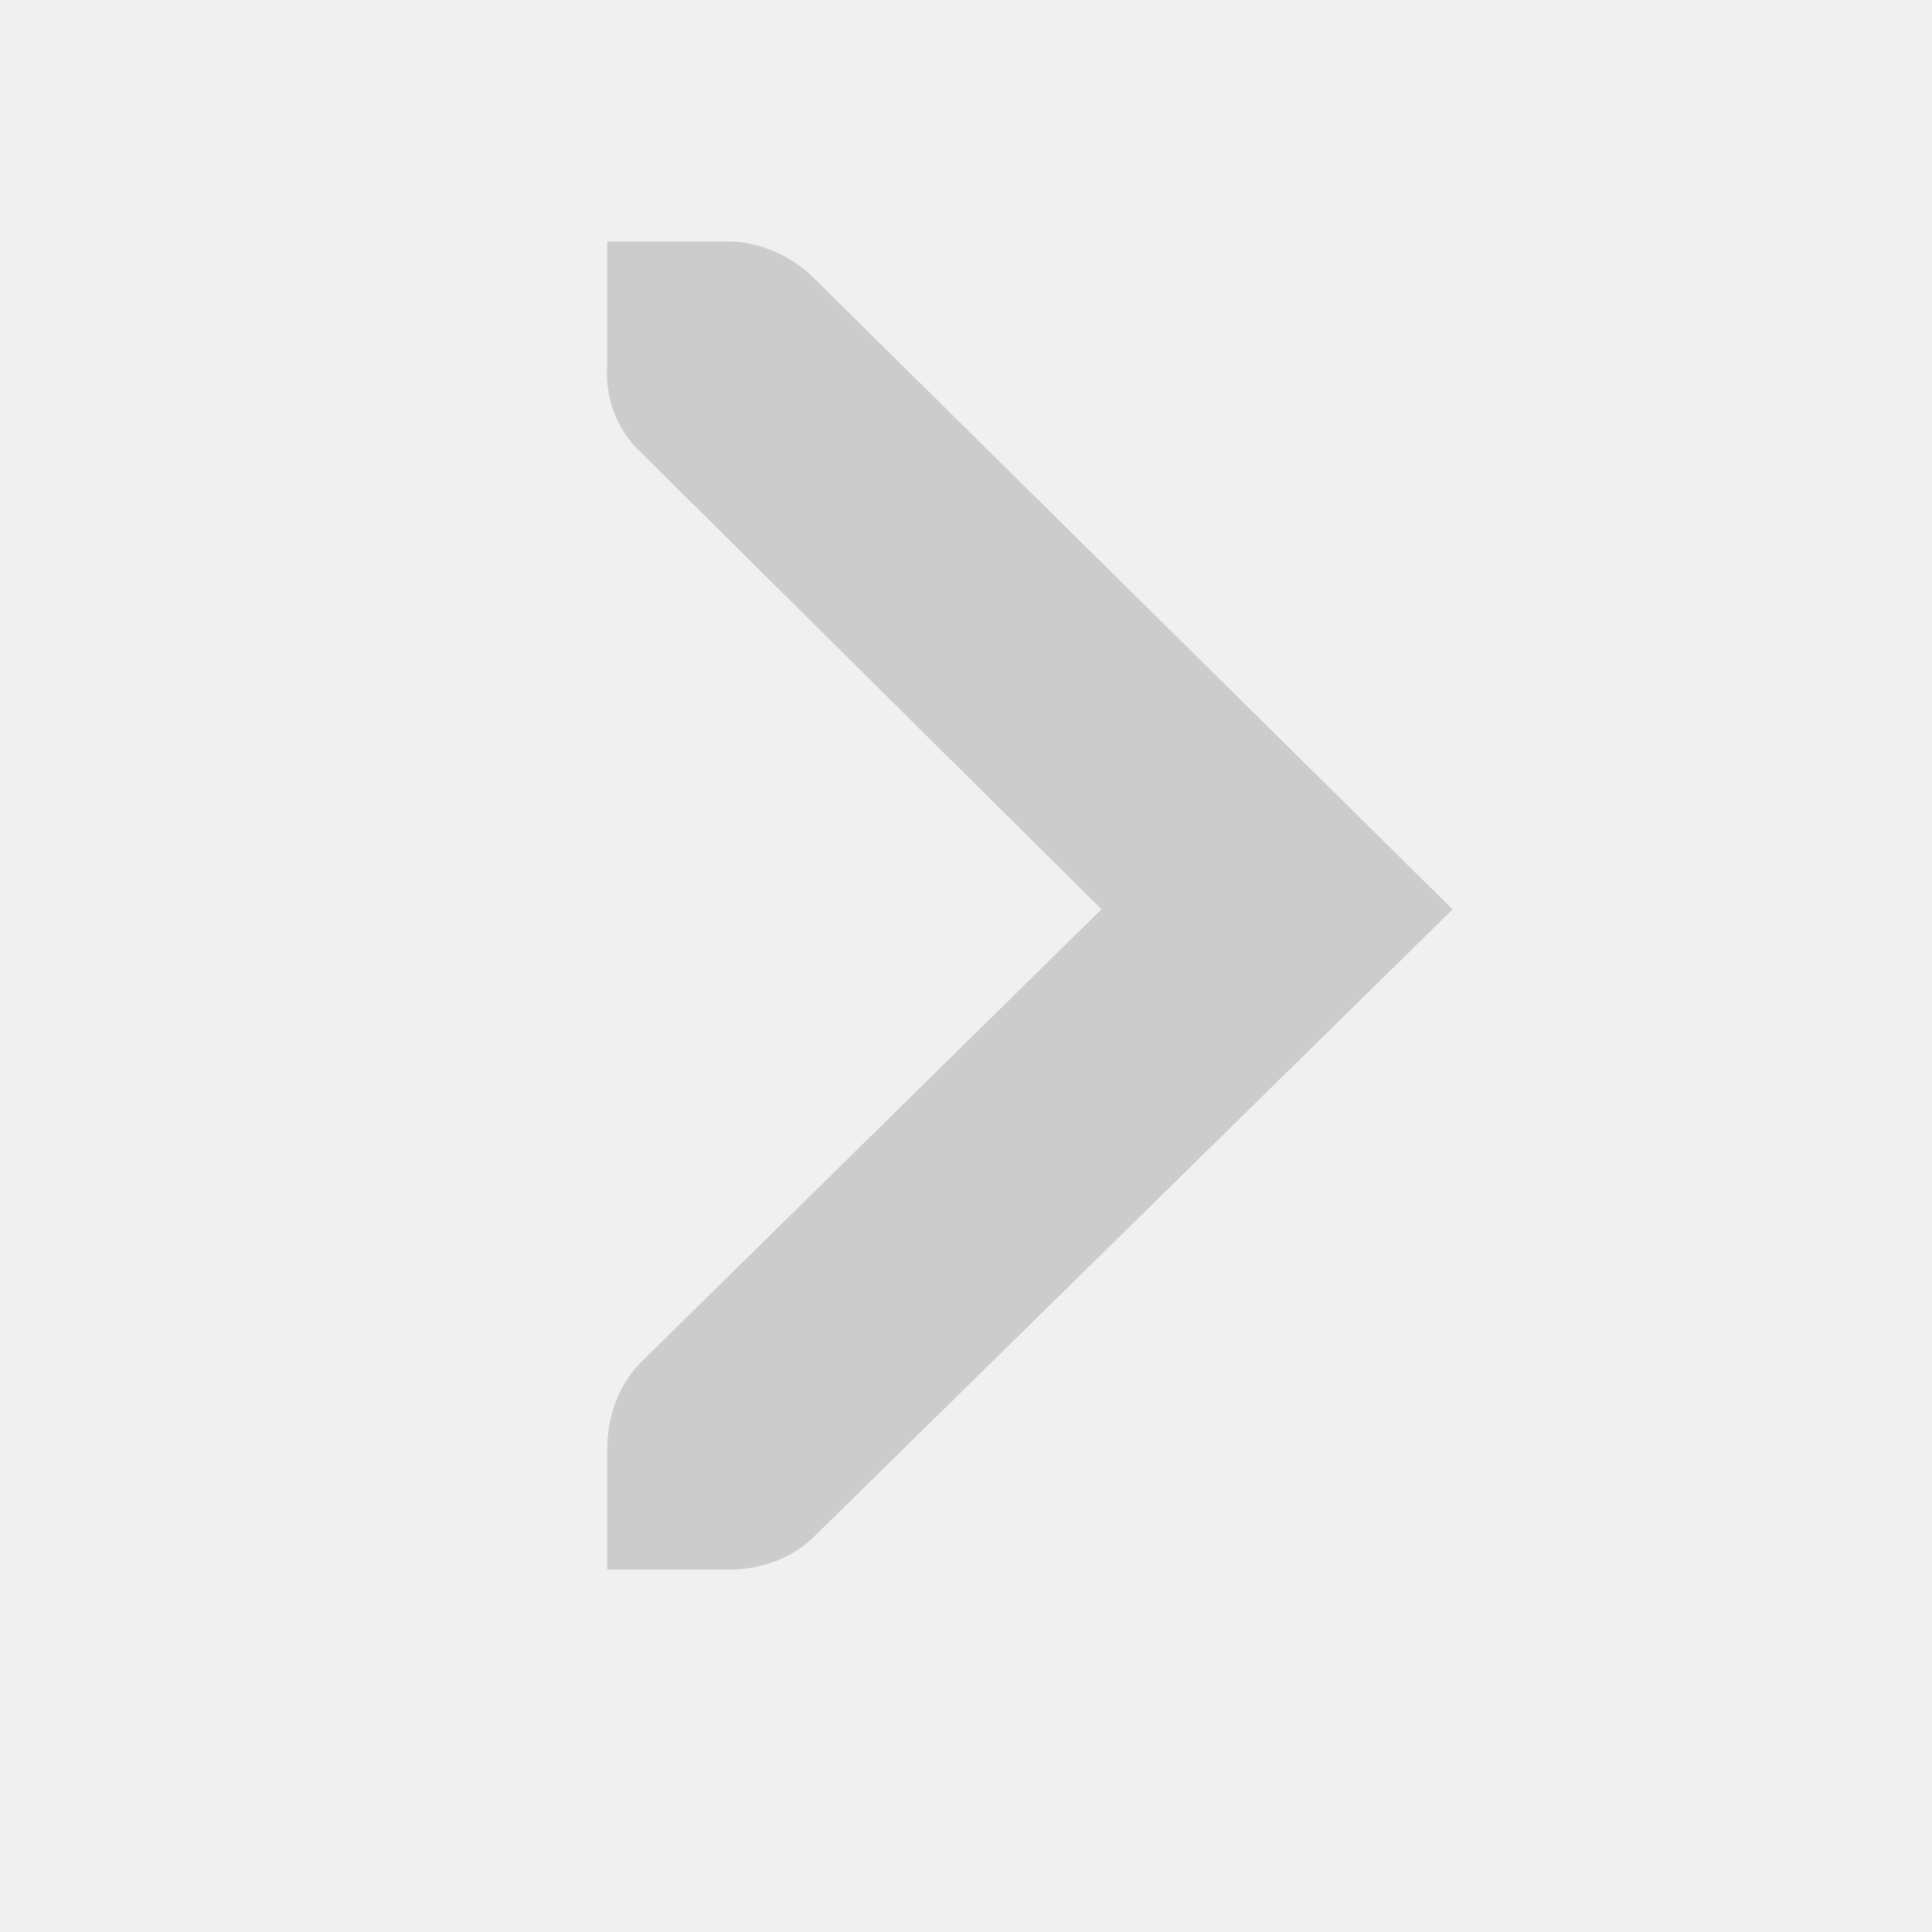
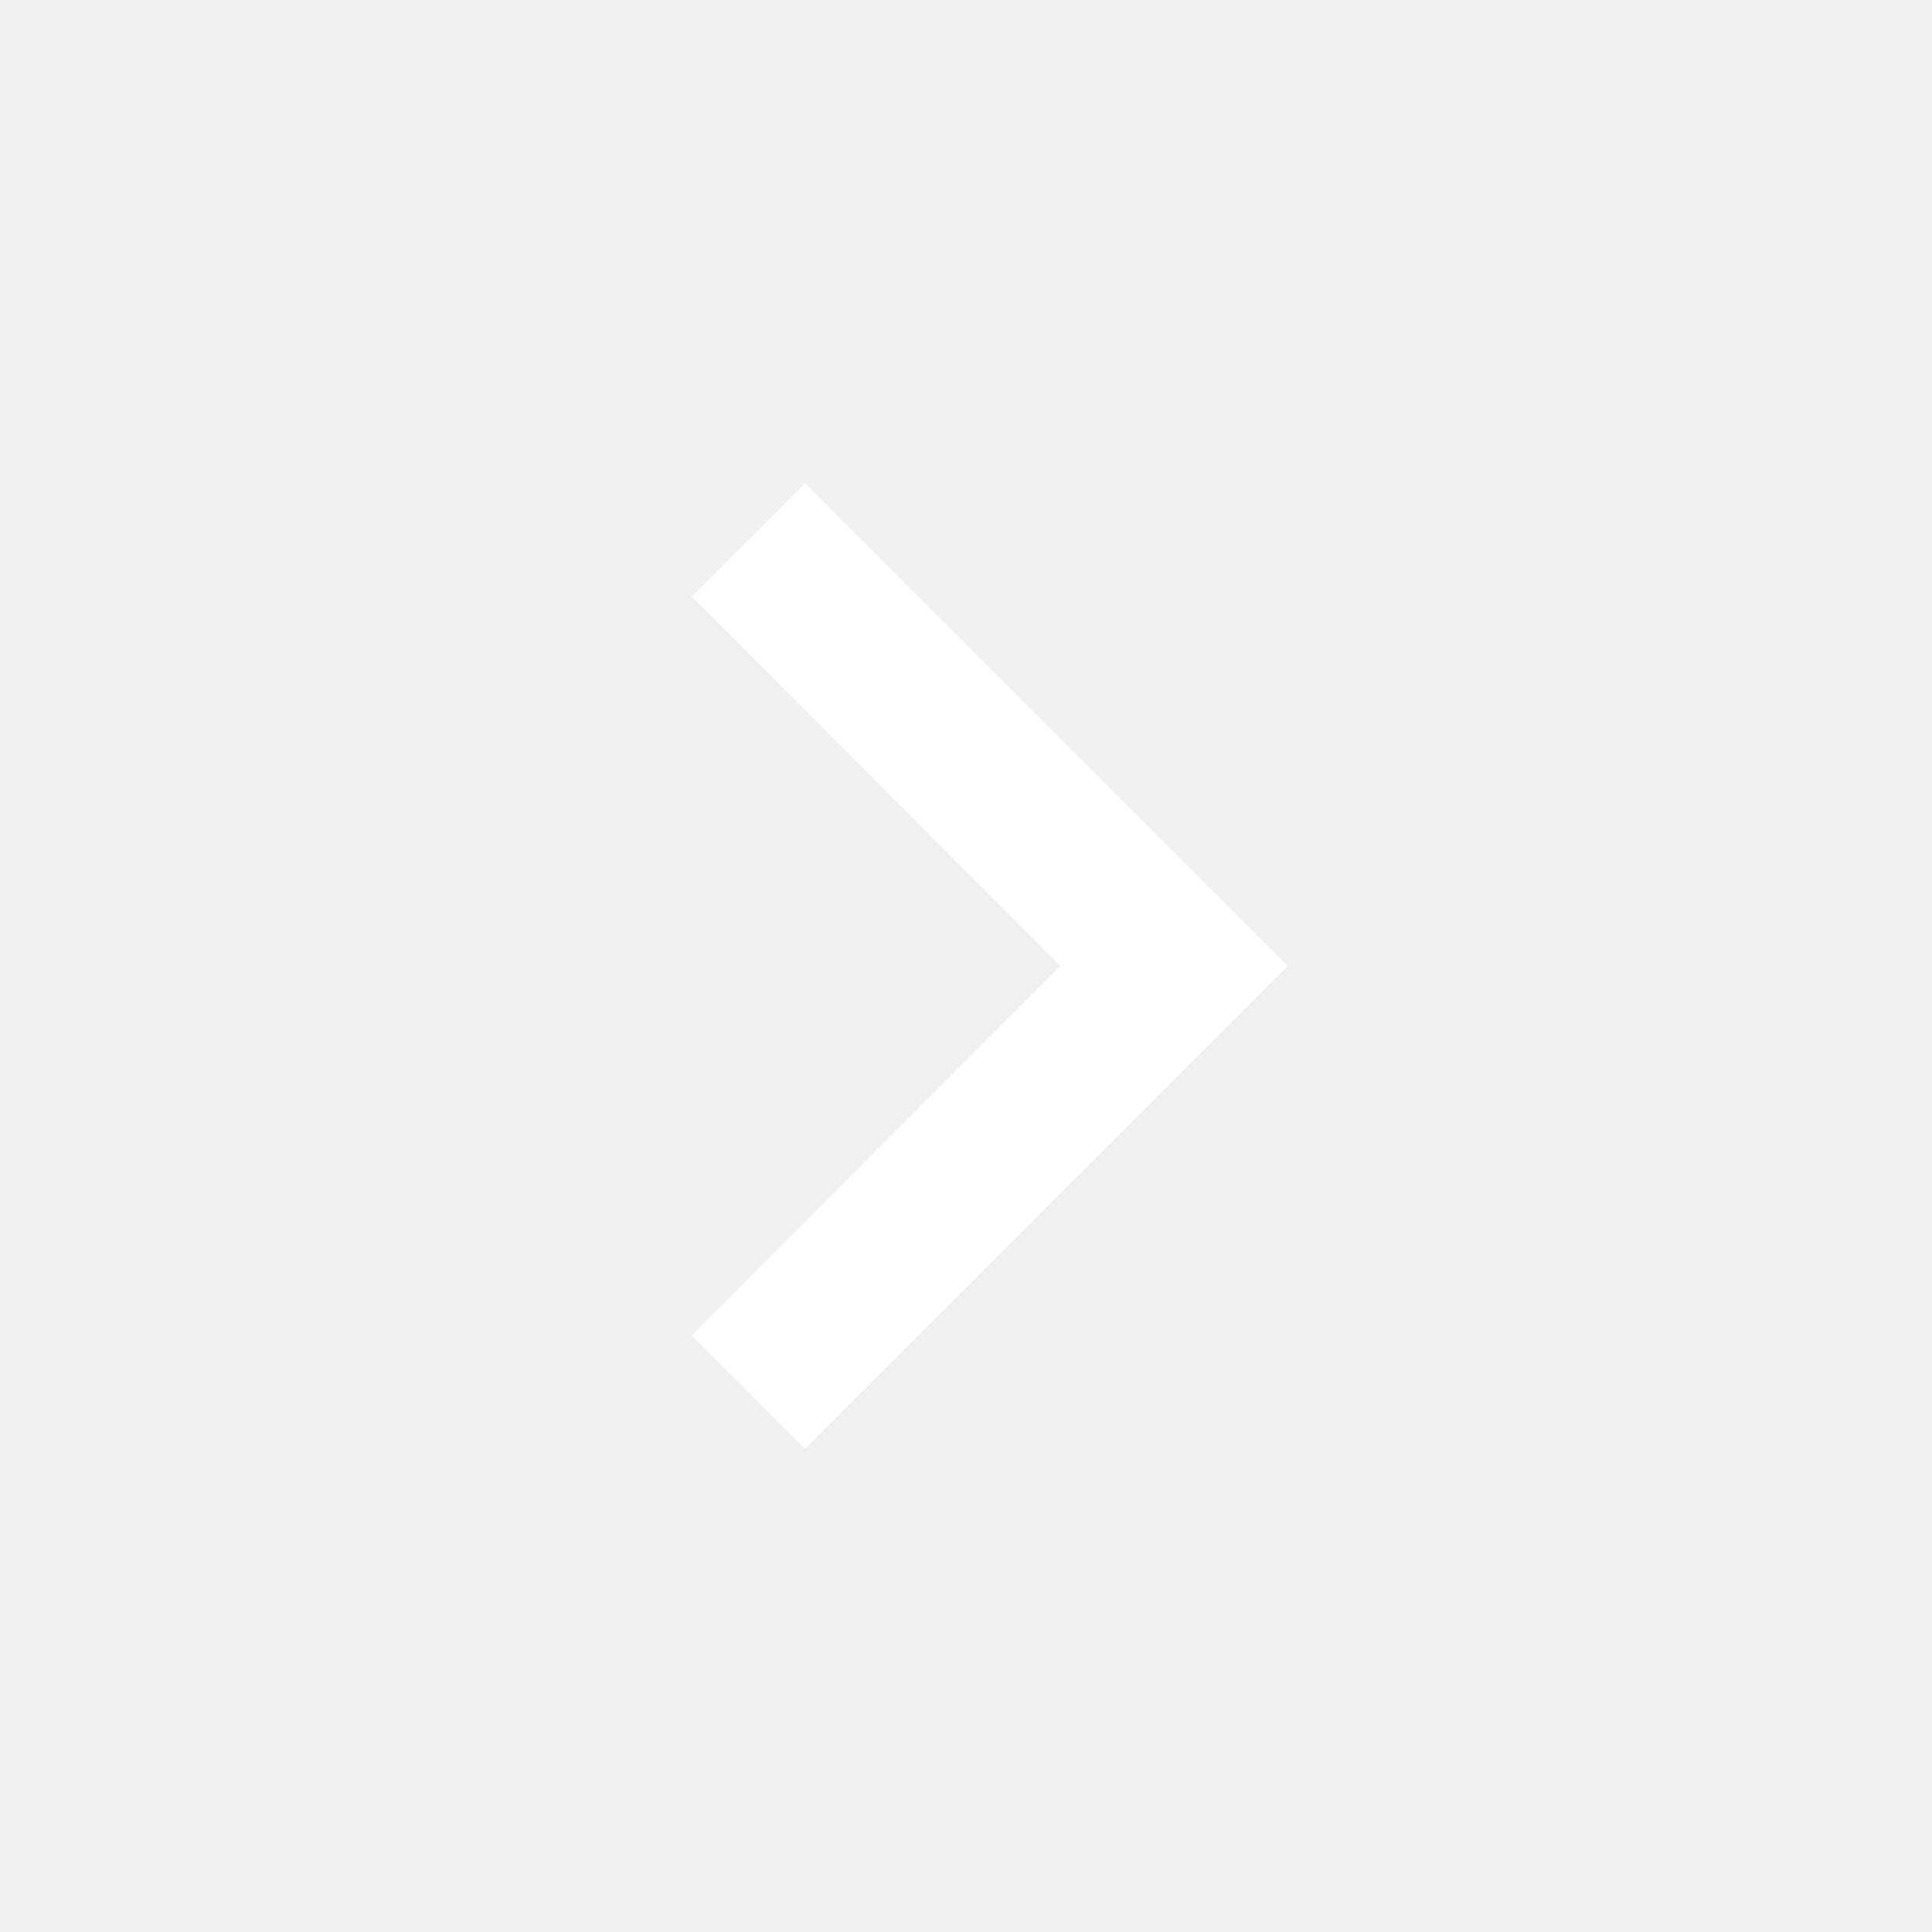
- <svg xmlns="http://www.w3.org/2000/svg" height="16" width="16" viewBox="0 0 16 16" version="1.1">
-   <g transform="translate(-120,-626)" fill="#ccc">
-     <path d="m125.03 628h1c0.01-0 0.021-0 0.031 0 0.255 0.011 0.51 0.129 0.688 0.312l5.281 5.219-5.281 5.188c-0.19 0.19-0.45 0.28-0.72 0.28h-1v-1c0-0.265 0.093-0.531 0.281-0.719l3.812-3.75-3.812-3.781c-0.211-0.195-0.303-0.469-0.281-0.75v-1z" />
-   </g>
+ <svg xmlns="http://www.w3.org/2000/svg" width="24" height="24" viewBox="0 0 24 24" id="svg2" version="1.1">
+   <defs id="defs10" />
+   <path d="M10 6l-1.41 1.41 4.58 4.59-4.58 4.59 1.41 1.41 6-6z" id="path4" style="fill:#ffffff;fill-opacity:1;stroke:none" />
+   <path d="M0 0h24v24h-24z" fill="none" id="path6" />
</svg>
